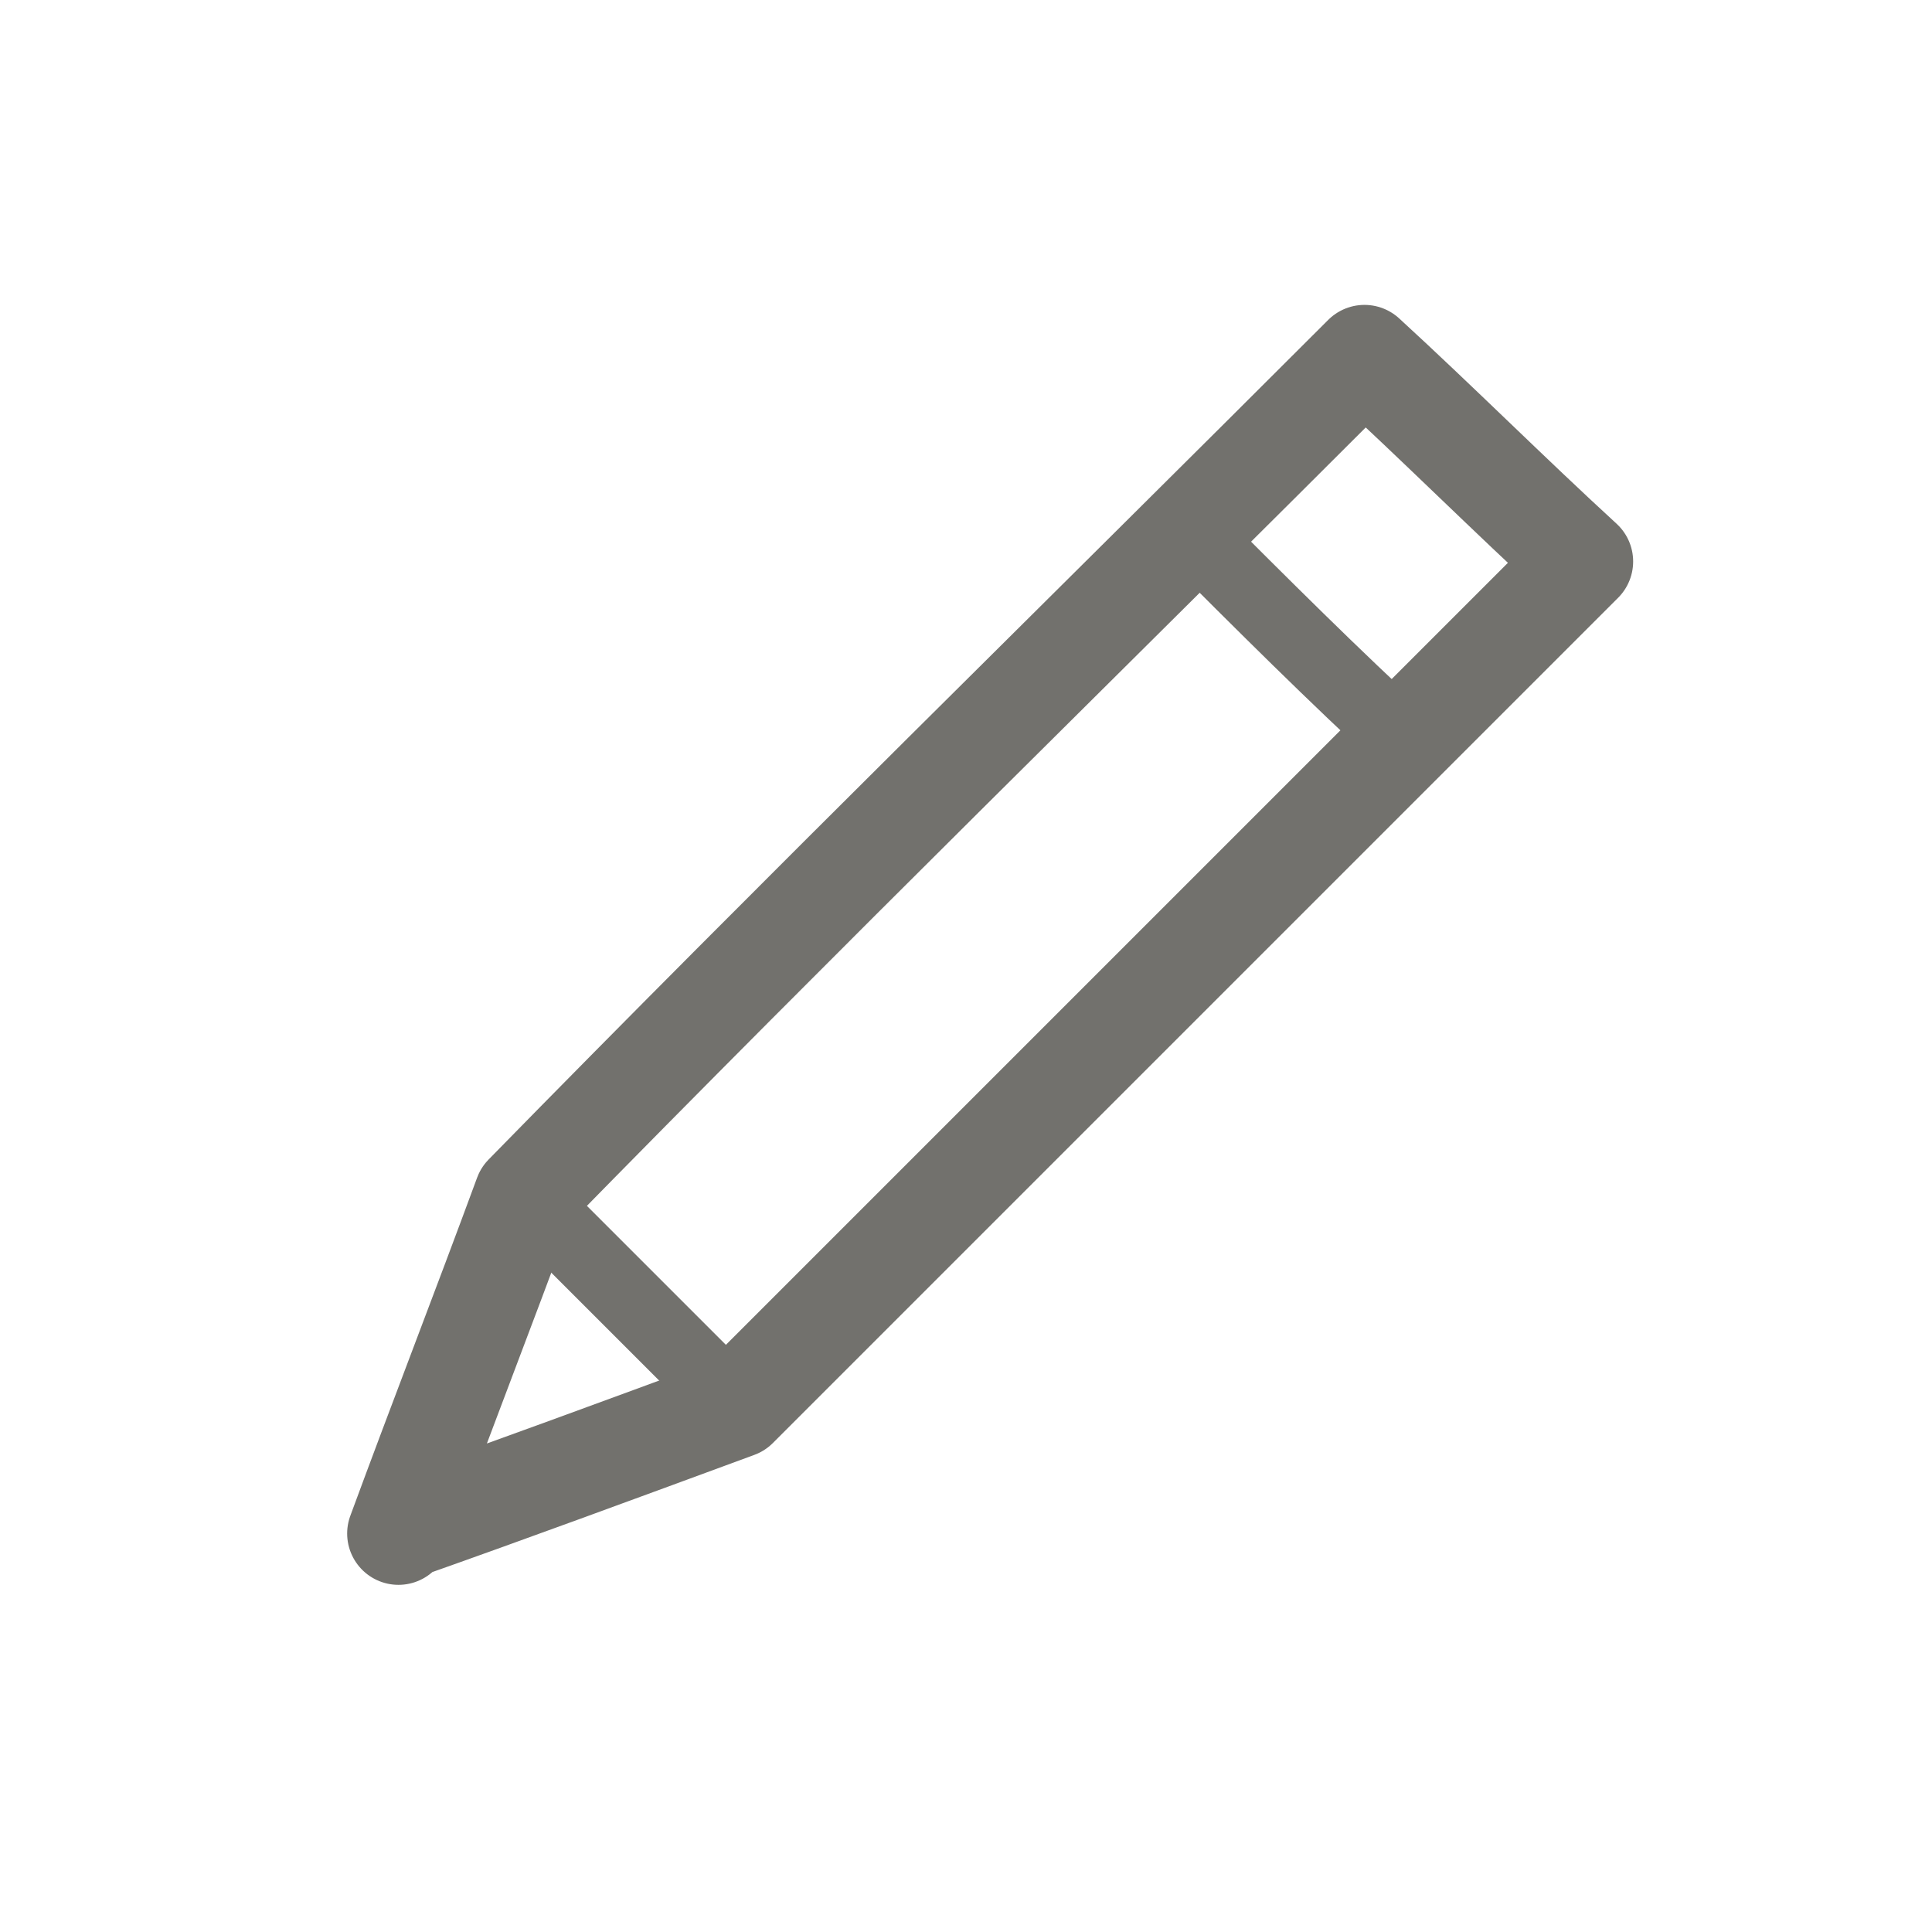
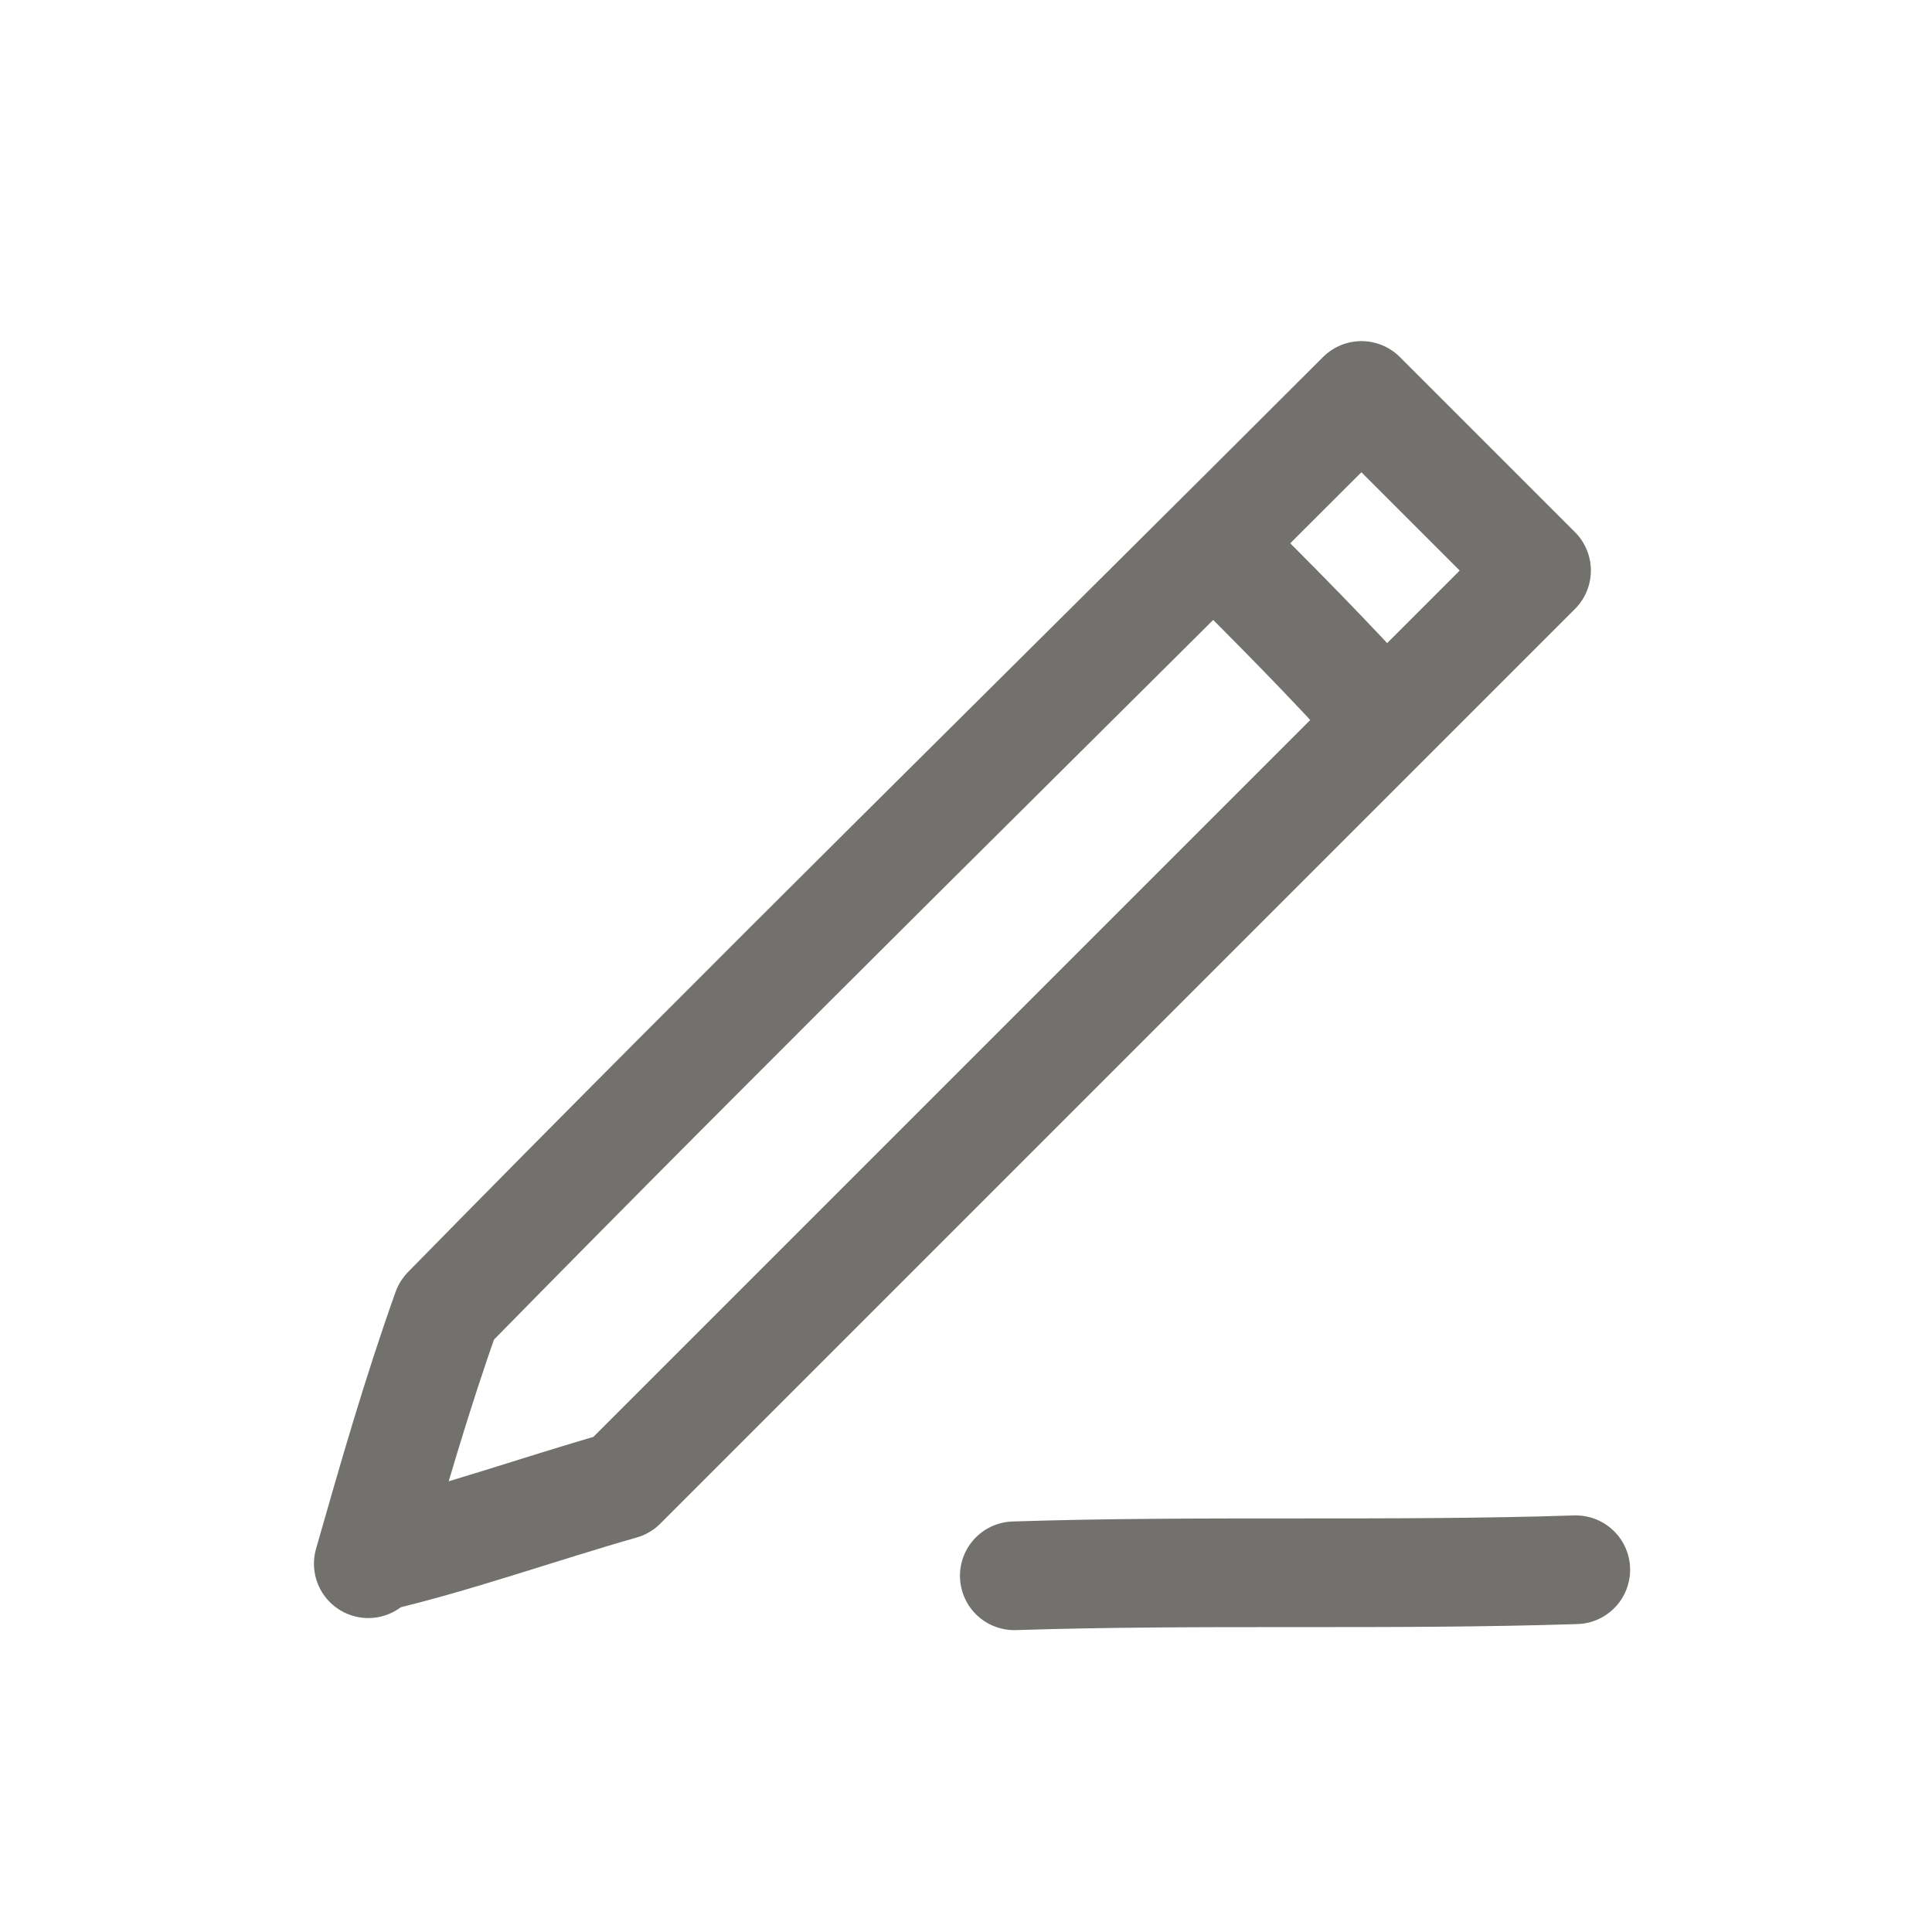
<svg xmlns="http://www.w3.org/2000/svg" viewBox="0 0 64 64" fill="none" stroke="#72716d" stroke-width="3.4" stroke-linecap="round" stroke-linejoin="round">
  <g>
-     <path d="M13.2 50.8C14.6 47 16 43.4 17.4 39.6 26.6 30.2 36 21 45.2 11.8 47.6 14 50 16.4 52.4 18.6 43 28 33.8 37.2 24.4 46.6 20.6 48 16.8 49.4 13.4 50.6" />
-     <path stroke-width="2.4" d="M17.6 39.8C19.6 41.8 22.2 44.4 24.2 46.4M39.4 17.6C41.8 20 44.2 22.4 46.6 24.6" />
+     <g stroke-width="3.6">
+       <path d="M12.2 51.8C13 49 13.8 46.2 14.8 43.4 24.8 33.2 35 23.2 45.1 13.1 47 15 49 17 50.9 18.9 40.8 29 30.6 39.2 20.6 49.2 17.8 50 15 51 12.4 51.6" />
+       <path d="M40.4 18.2C42.2 20 44 21.8 45.8 23.8M33.6 52.2C39.8 52 46 52.2 52.2 52" />
+     </g>
  </g>
</svg>
